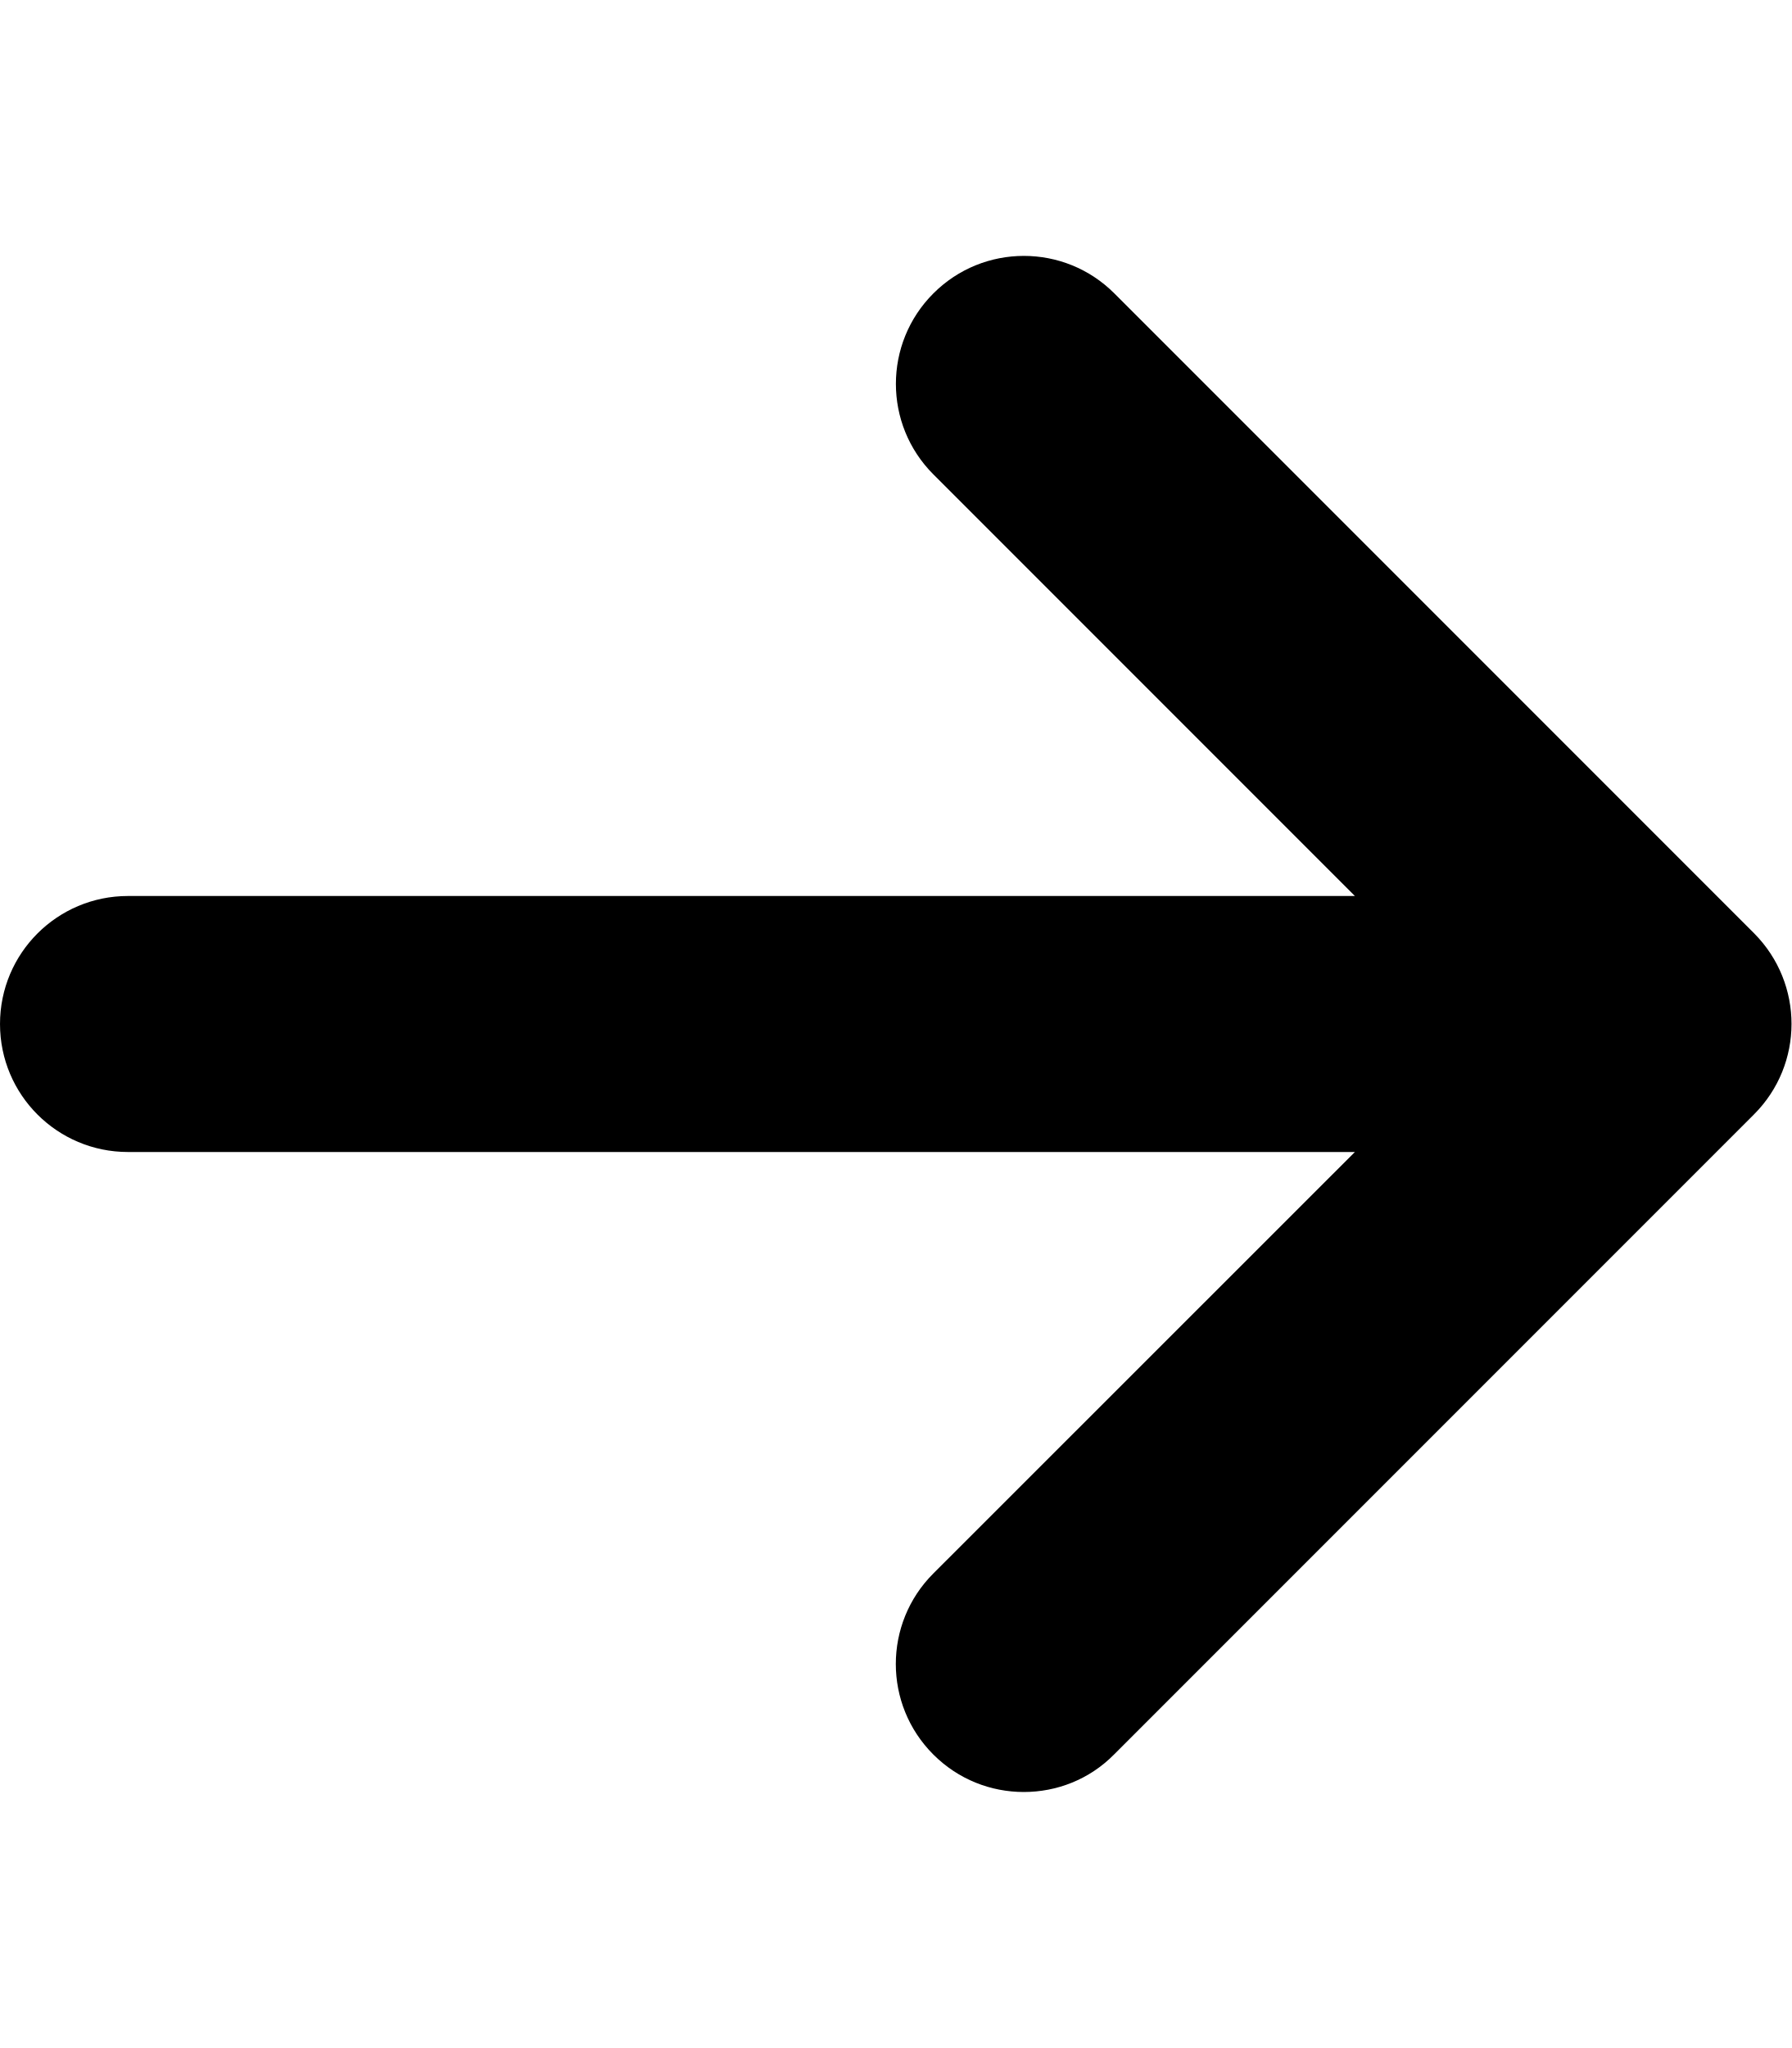
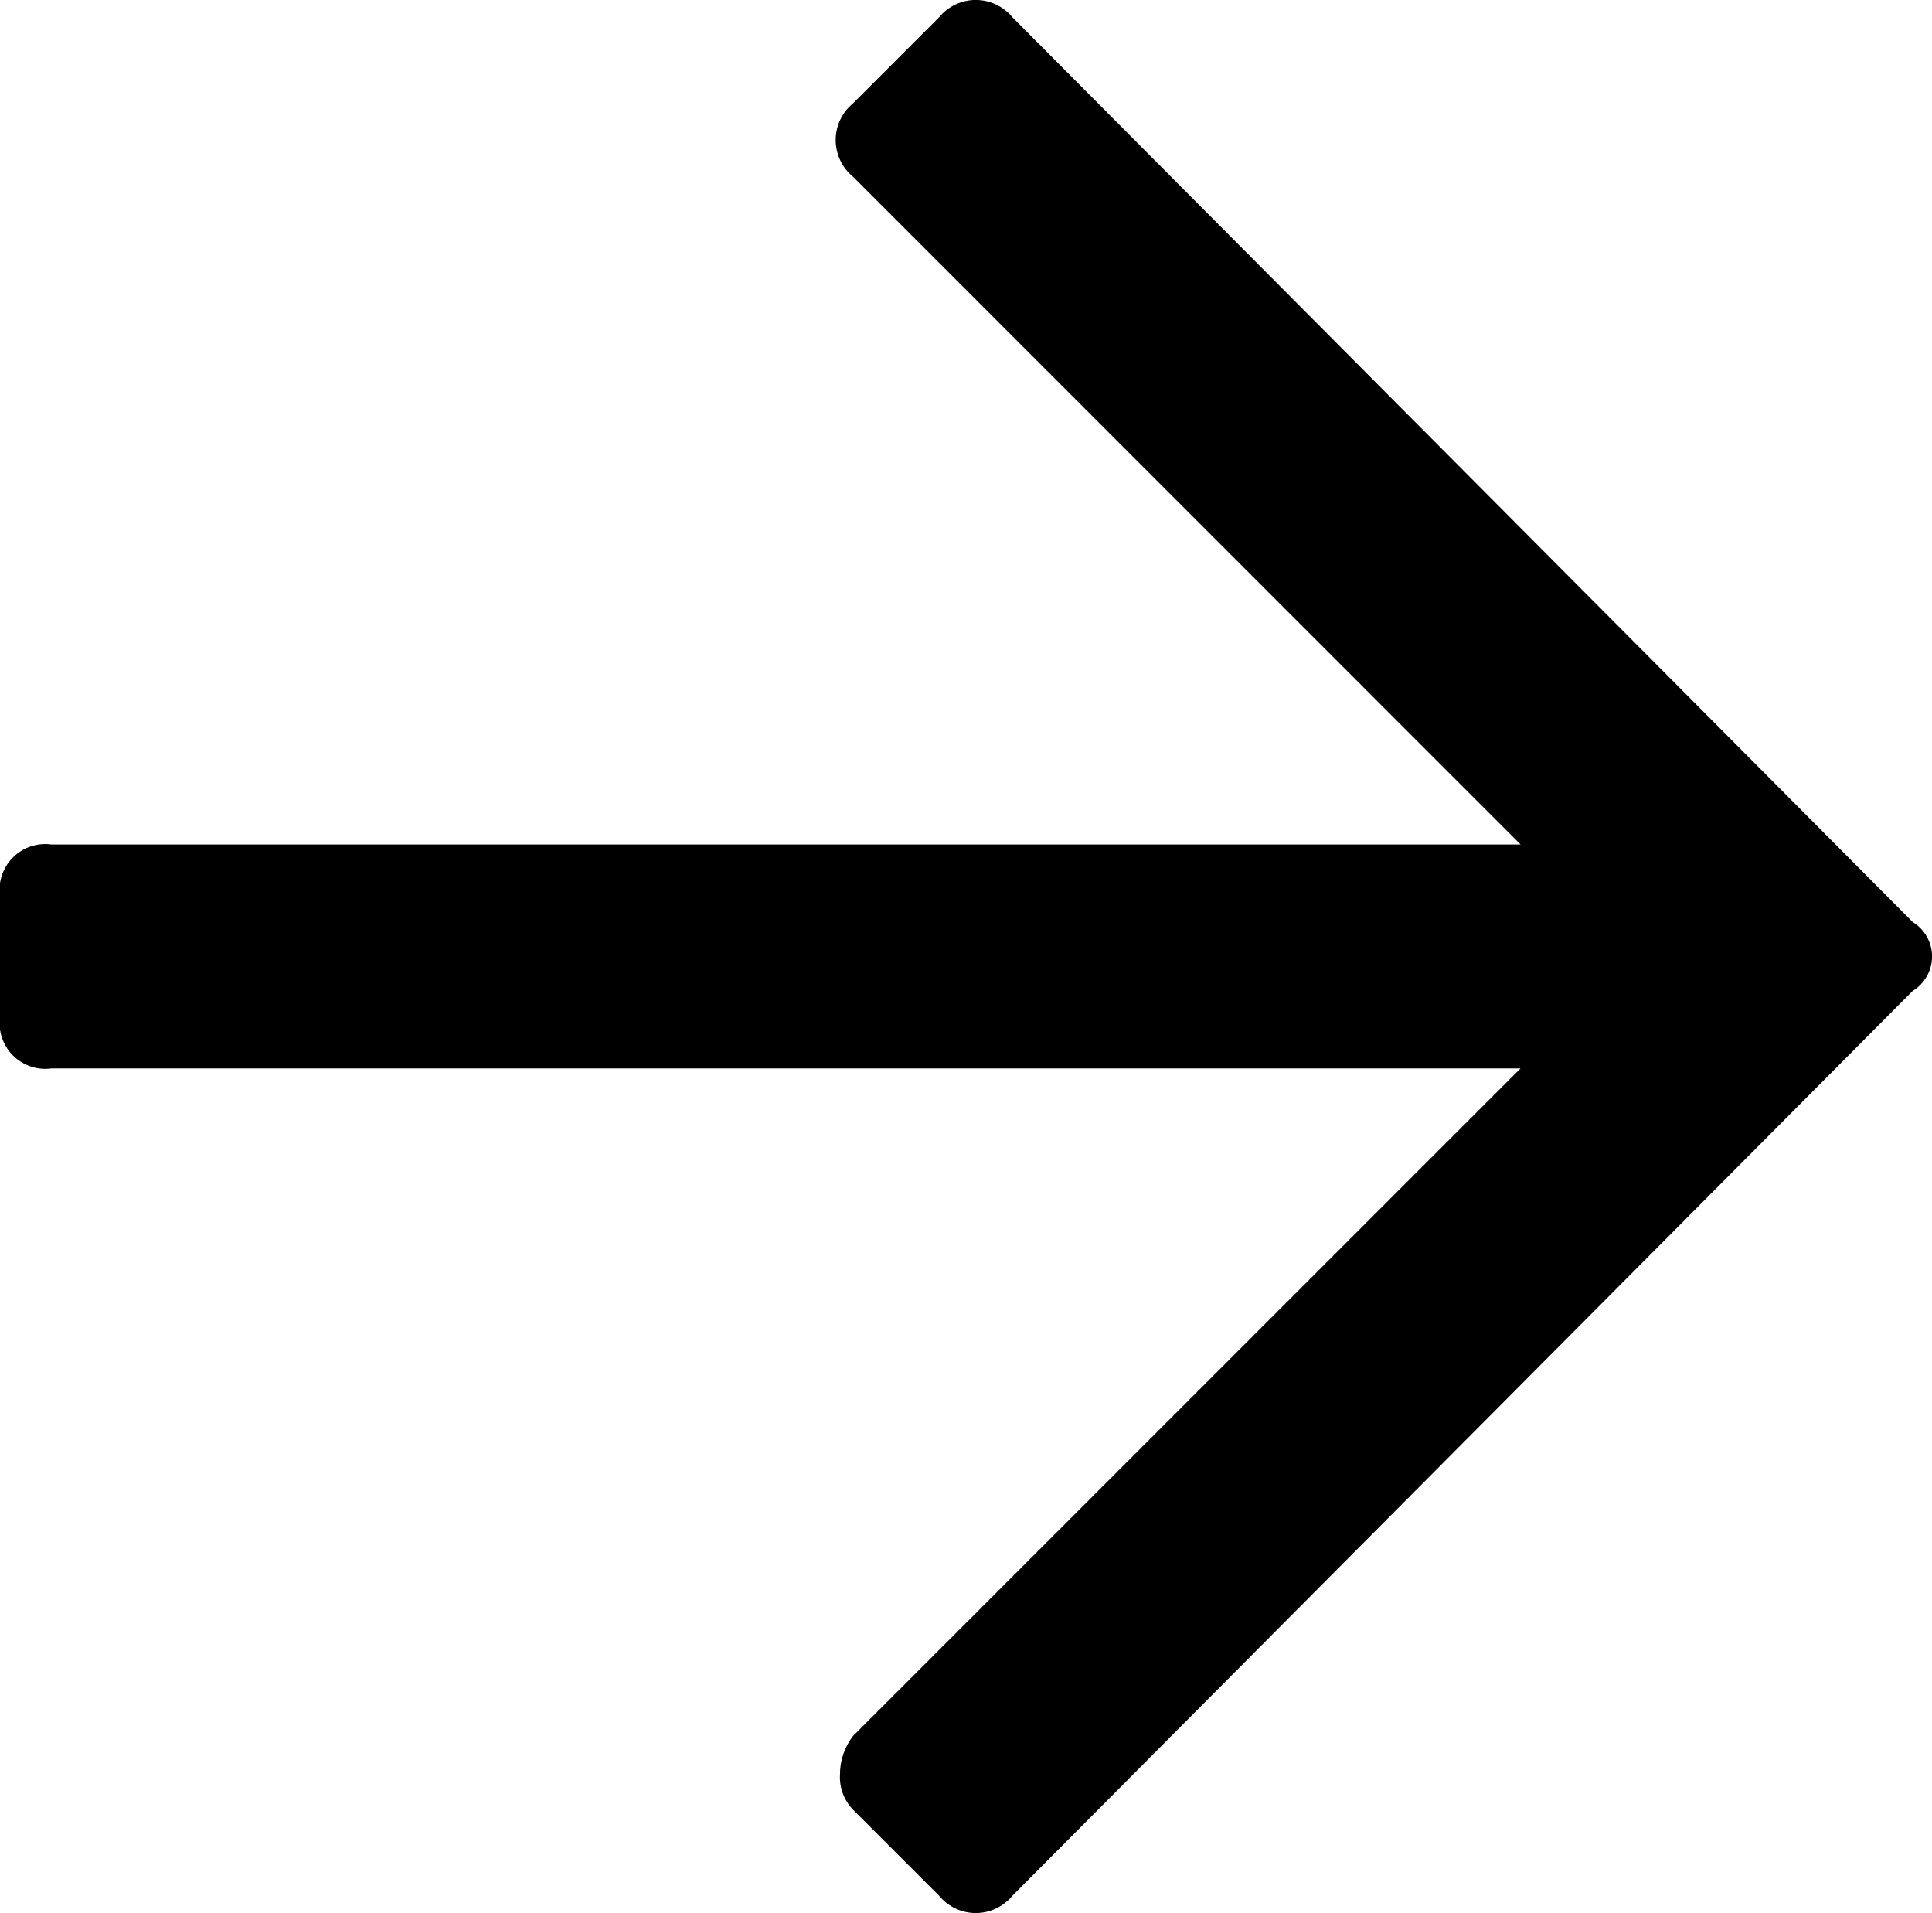
- <svg xmlns="http://www.w3.org/2000/svg" viewBox="0 0 448 512">
-   <path d="M438.6 278.6l-160 160C272.4 444.9 264.2 448 256 448s-16.38-3.125-22.62-9.375c-12.5-12.5-12.5-32.75 0-45.25L338.8 288H32C14.33 288 .002 273.7 .002 256S14.33 224 32 224h306.8l-105.4-105.4c-12.5-12.5-12.5-32.75 0-45.25s32.75-12.5 45.25 0l160 160C451.1 245.9 451.1 266.1 438.6 278.6z" />
+ <svg xmlns="http://www.w3.org/2000/svg" width="21.899" height="21.68" viewBox="0 0 21.899 21.68">
+   <path d="M10.645-20.02a.538.538,0,0,1,.83,0L21.68-9.766a.457.457,0,0,1,0,.781L11.475,1.27a.538.538,0,0,1-.83,0L9.668.293A.528.528,0,0,1,9.521-.1a.714.714,0,0,1,.146-.439l7.568-7.568H.586A.518.518,0,0,1,0-8.691v-1.367a.518.518,0,0,1,.586-.586h16.65L9.668-18.213a.538.538,0,0,1,0-.83Z" transform="translate(0 20.215)" fill="colorfill" />
</svg>
